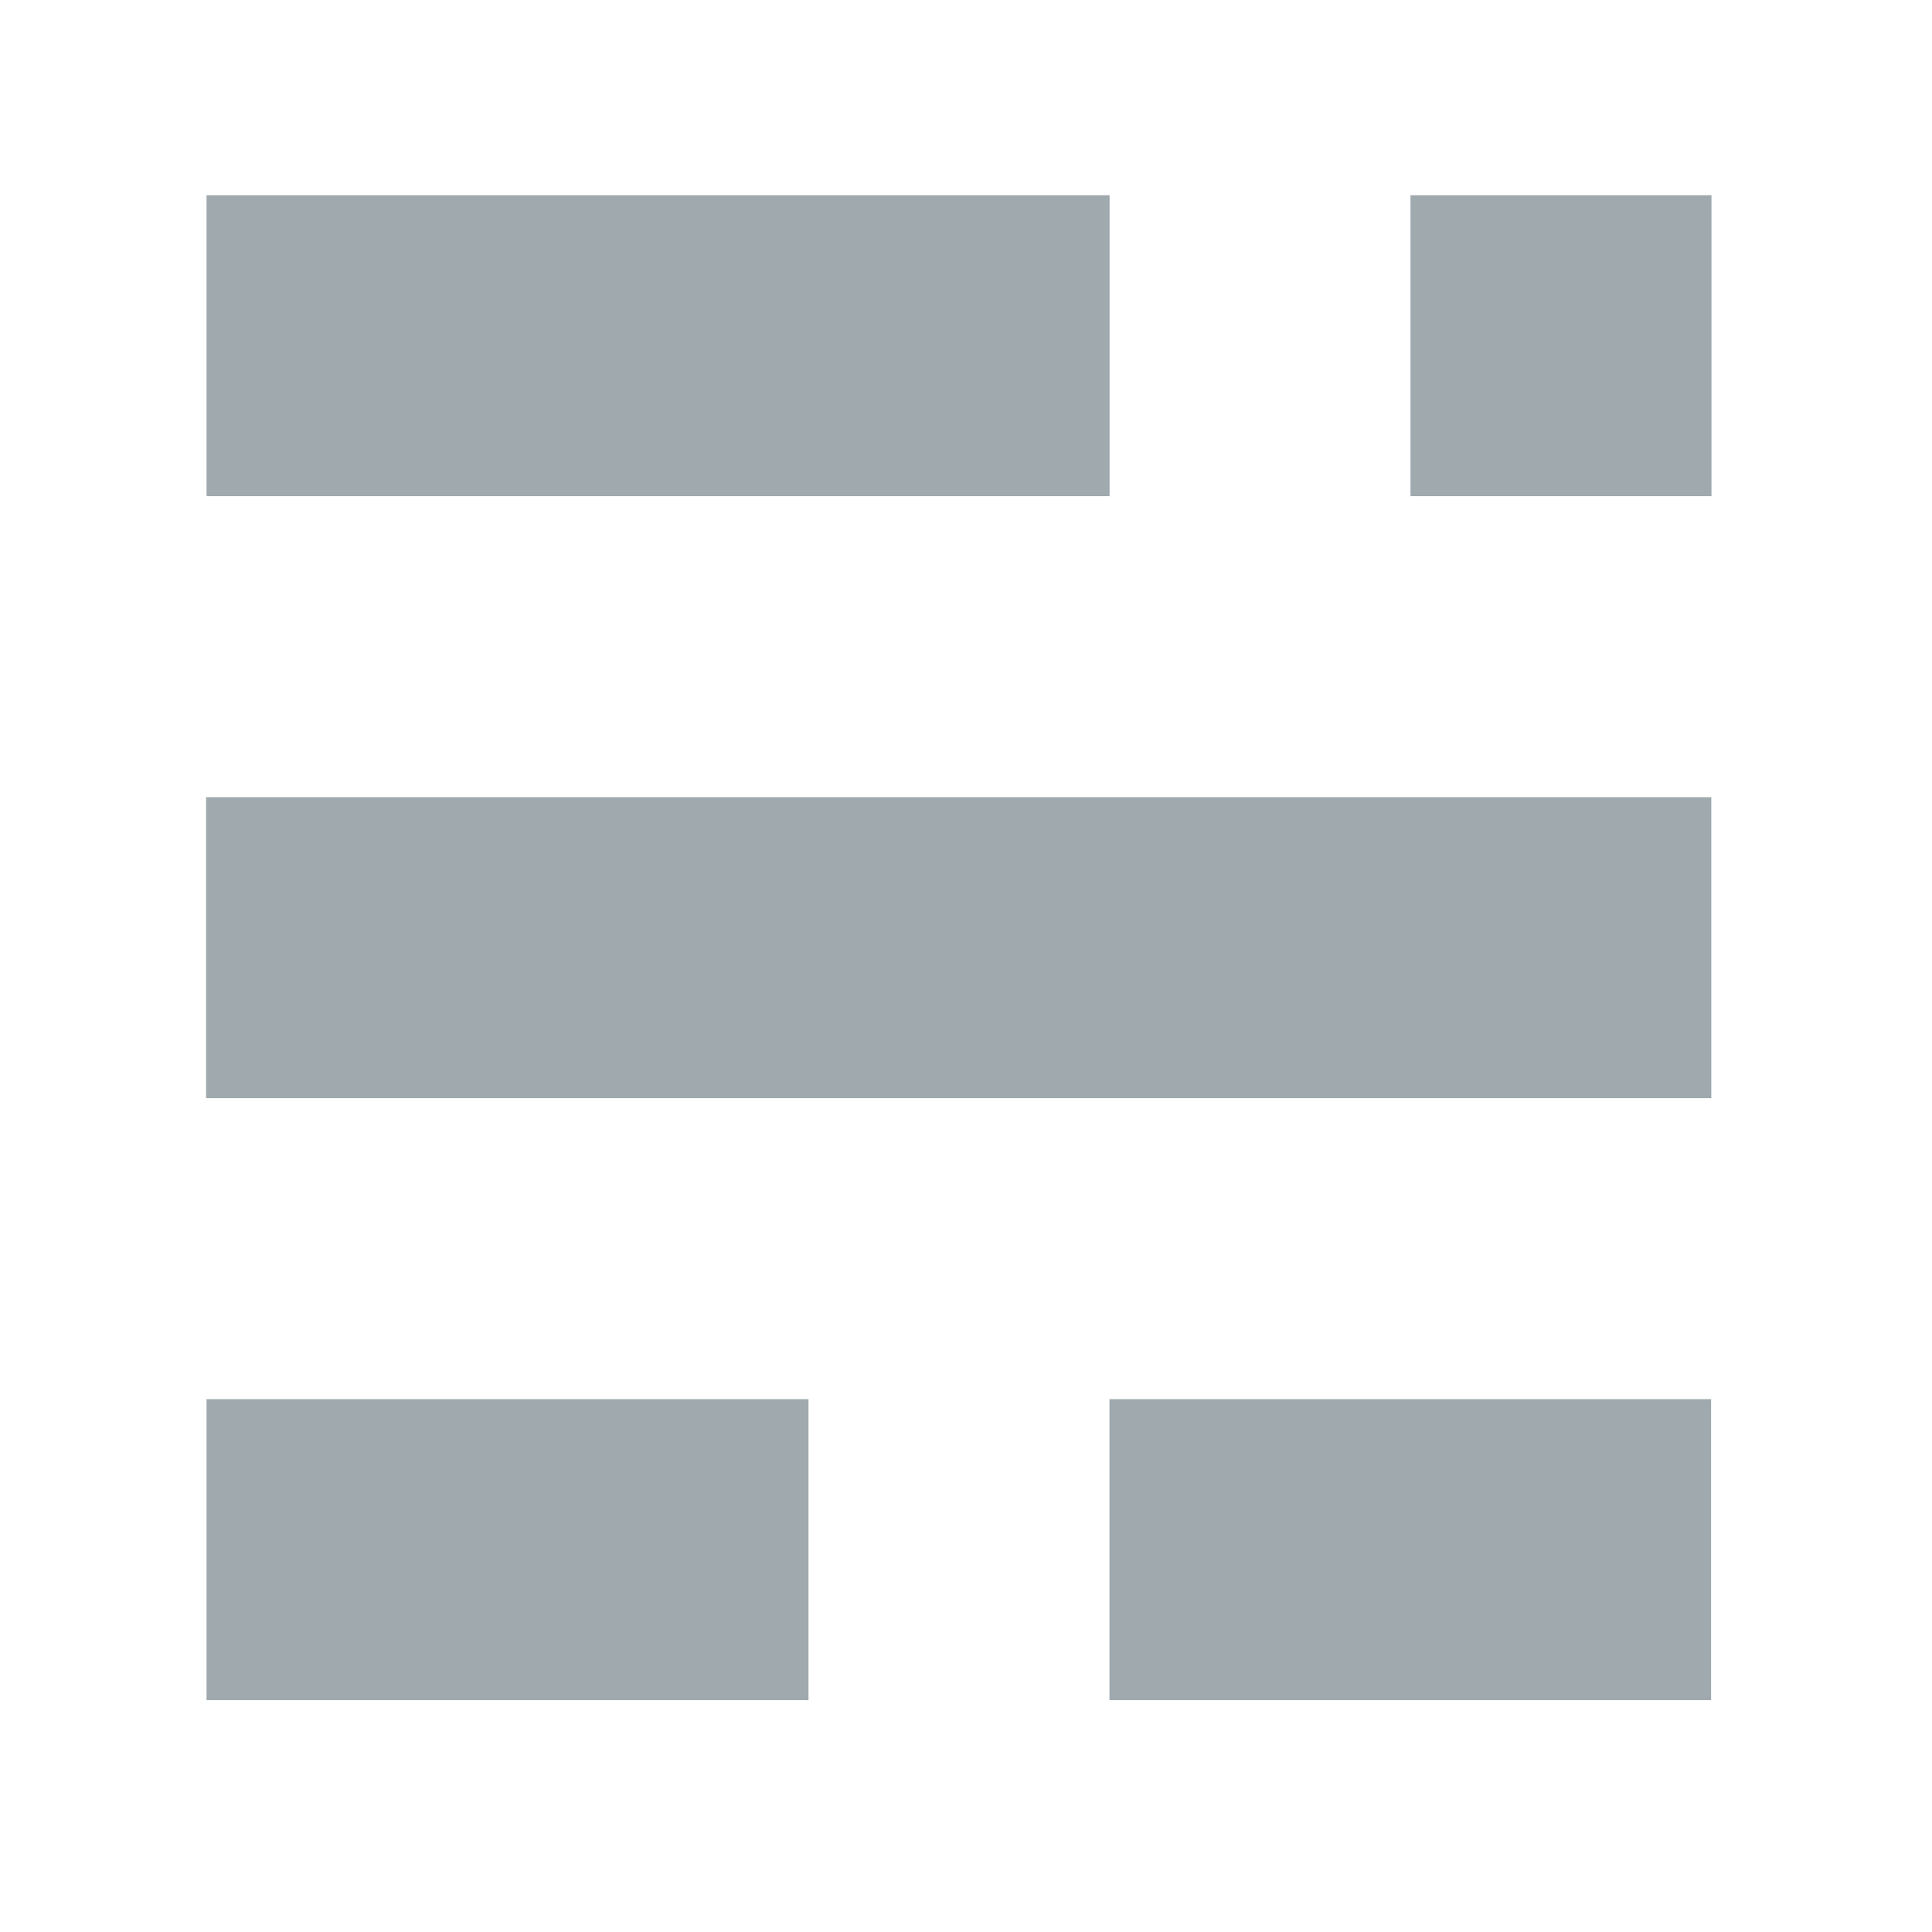
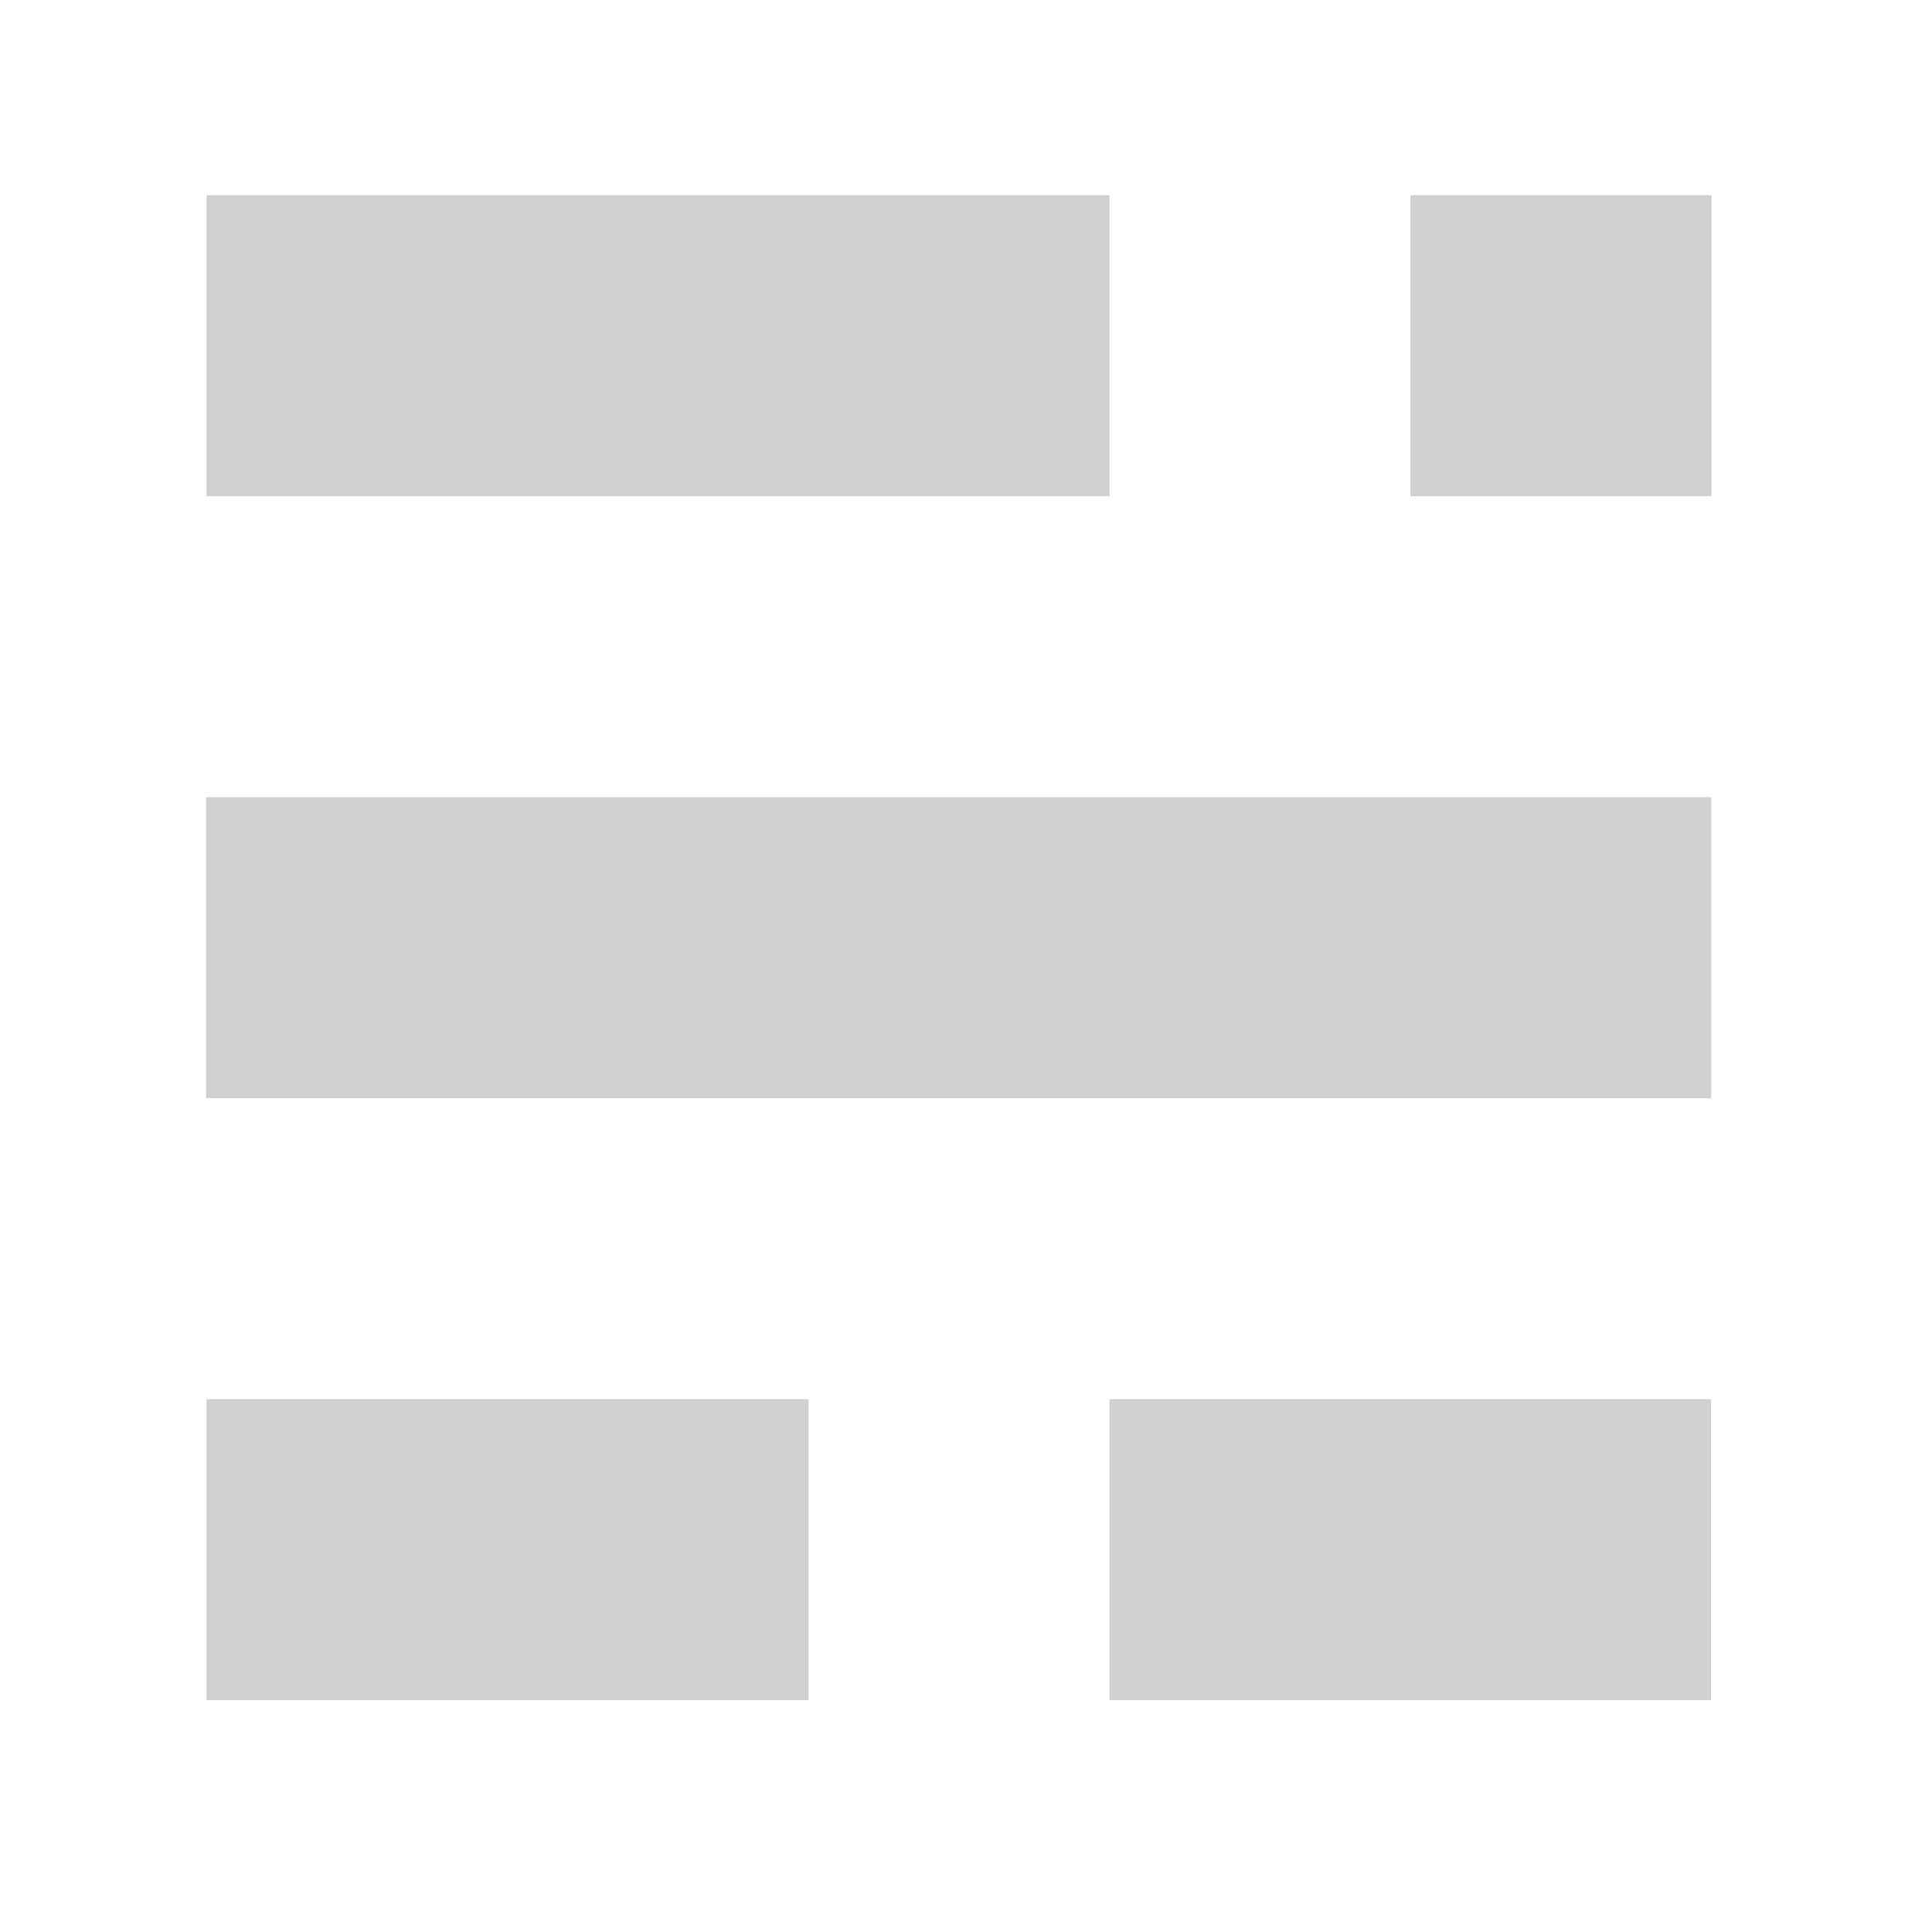
<svg xmlns="http://www.w3.org/2000/svg" width="50" height="50" viewBox="0 0 50 50" fill="none">
  <g opacity="0.7">
-     <path opacity="0.7" d="M20.924 36.21H5.345V44H20.924V36.21Z" fill="#3D515B" />
-     <path opacity="0.7" d="M44.283 36.21H28.713V44H44.283V36.21Z" fill="#3D515B" />
-     <path opacity="0.7" d="M44.288 20.631H5.333V28.421H44.288V20.631Z" fill="#3D515B" />
-     <path opacity="0.7" d="M28.716 5.052H5.345V12.841H28.716V5.052Z" fill="#3D515B" />
-     <path opacity="0.7" d="M44.293 5.052H36.503V12.841H44.293V5.052Z" fill="#3D515B" />
+     <path opacity="0.7" d="M20.924 36.21H5.345V44H20.924V36.21Z" fill="#a0a0a0" />
+     <path opacity="0.7" d="M44.283 36.21H28.713V44H44.283V36.21Z" fill="#a0a0a0" />
+     <path opacity="0.7" d="M44.288 20.631H5.333V28.421H44.288V20.631Z" fill="#a0a0a0" />
+     <path opacity="0.7" d="M28.716 5.052H5.345V12.841H28.716V5.052Z" fill="#a0a0a0" />
+     <path opacity="0.7" d="M44.293 5.052H36.503V12.841H44.293V5.052Z" fill="#a0a0a0" />
  </g>
</svg>
